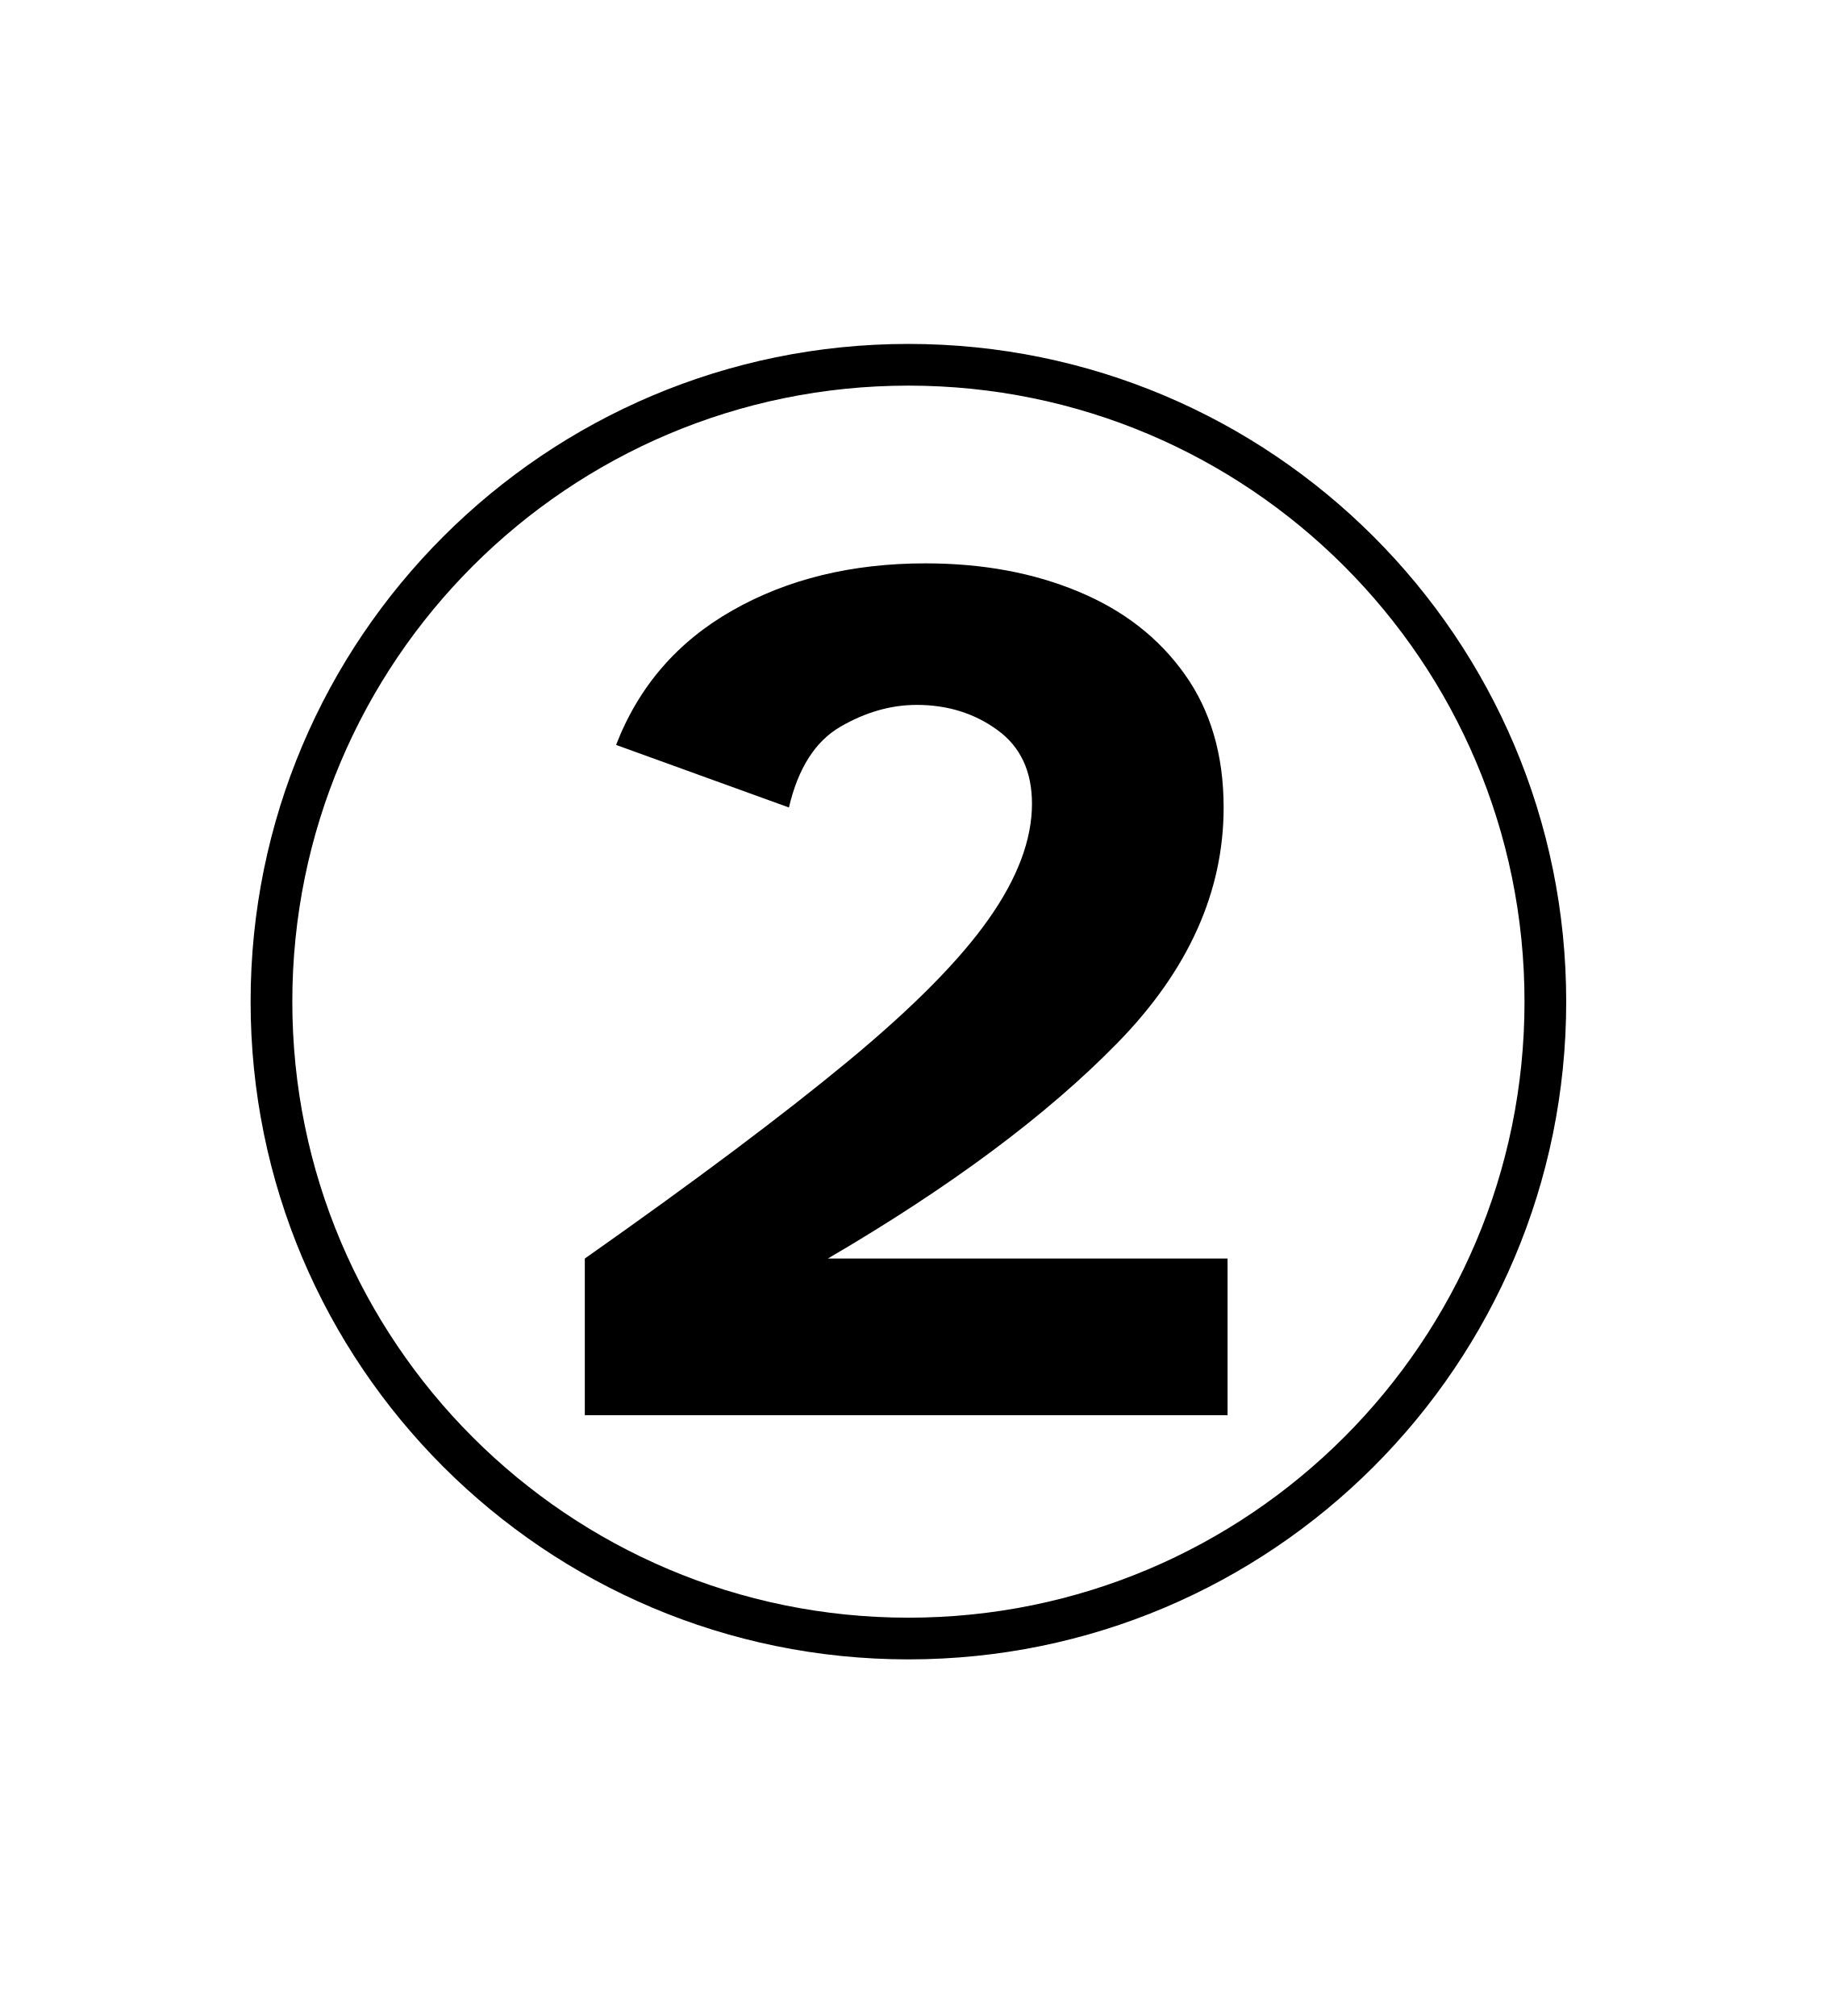
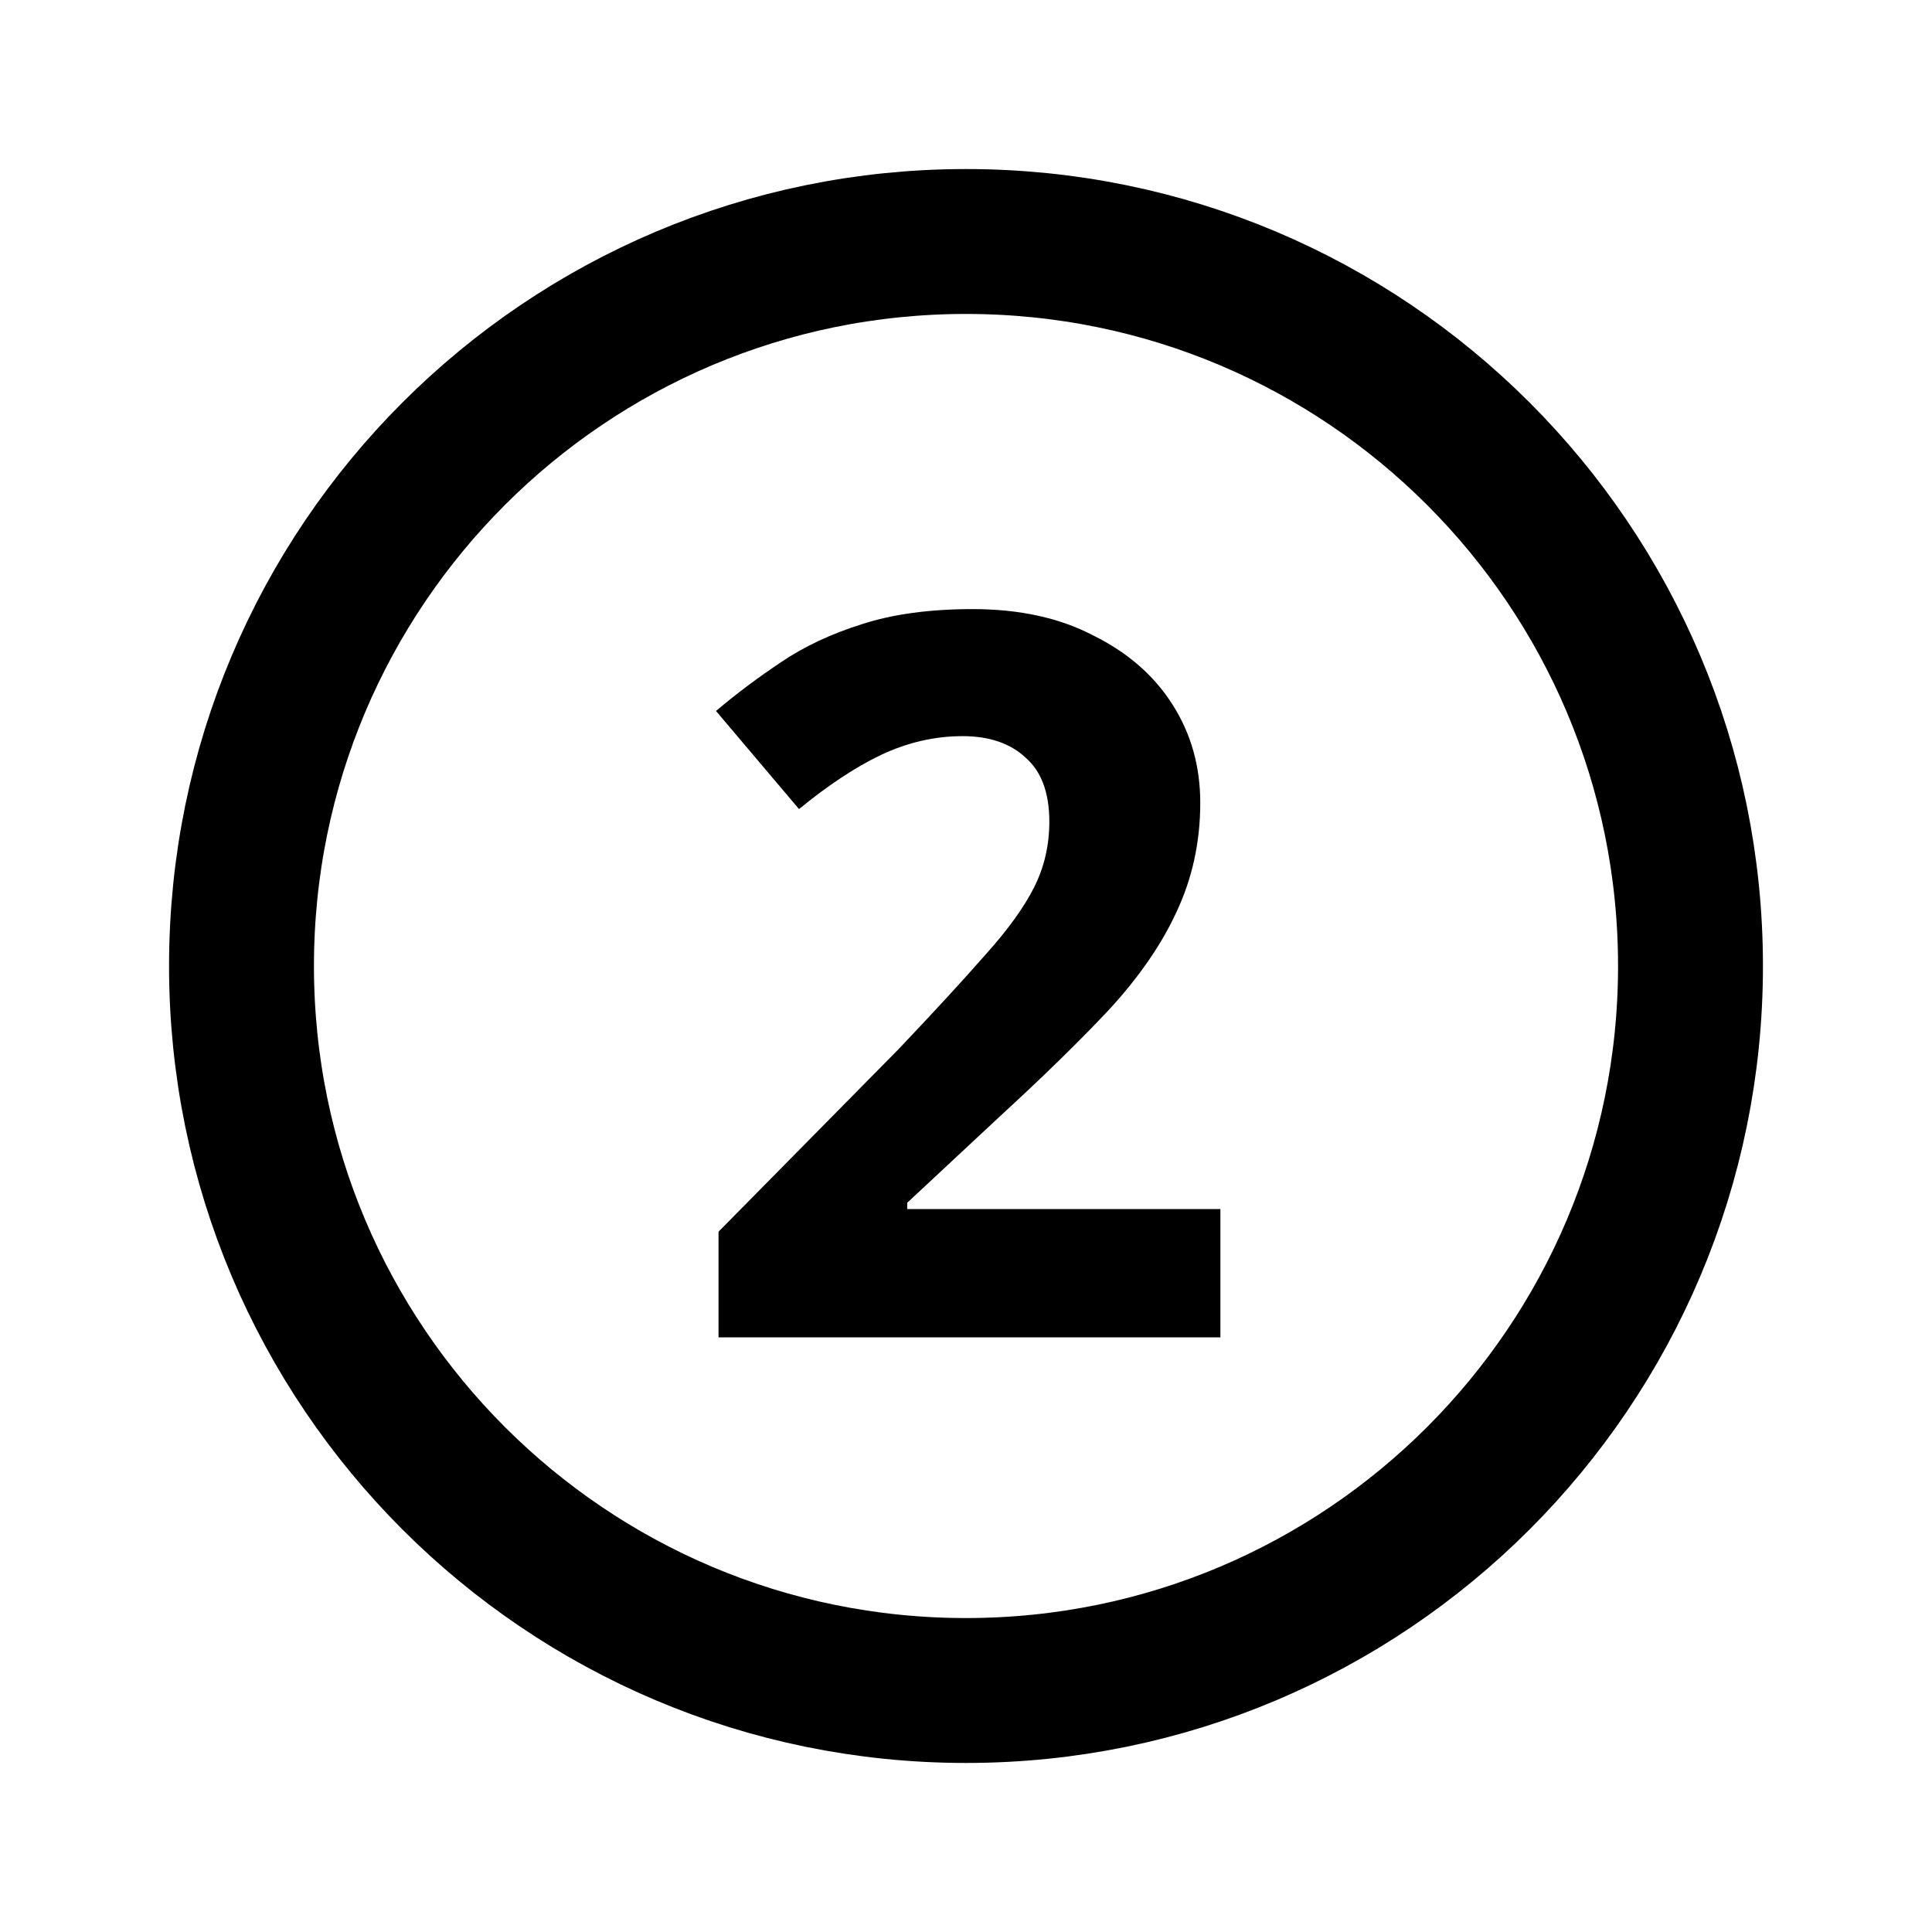
- <svg xmlns="http://www.w3.org/2000/svg" width="175" zoomAndPan="magnify" viewBox="0 0 131.25 144" height="192" preserveAspectRatio="xMidYMid meet" version="1.2">
+ <svg xmlns="http://www.w3.org/2000/svg" viewBox="0 0 24 24" width="24" height="24" role="img" aria-label="Tonic shape 2">
  <defs>
-     <clipPath id="af2f53afe5">
-       <path d="M 17.898 24.566 L 111.859 24.566 L 111.859 118.527 L 17.898 118.527 Z M 17.898 24.566 " />
-     </clipPath>
-     <clipPath id="c8dd529e93">
-       <path d="M 64.879 24.566 C 38.934 24.566 17.898 45.602 17.898 71.547 C 17.898 97.496 38.934 118.527 64.879 118.527 C 90.828 118.527 111.859 97.496 111.859 71.547 C 111.859 45.602 90.828 24.566 64.879 24.566 Z M 64.879 24.566 " />
-     </clipPath>
+     <style>
+       @font-face {
+         font-family: "Atkinson Hyperlegible Next";
+         src: url("../../fonts/atkinsonHyperlegibleNextBold.otf") format("opentype");
+         font-style: normal;
+         font-weight: 700;
+       }
+       .ring {
+         fill: none;
+         stroke: #000;
+         stroke-width: 1.8;
+       }
+       .digit {
+         fill: #000;
+         font-family: "Atkinson Hyperlegible Next", "Atkinson Hyperlegible", system-ui, sans-serif;
+         font-weight: 700;
+         font-size: 12.5px;
+         text-anchor: middle;
+         dominant-baseline: middle;
+       }
+     </style>
  </defs>
-   <g id="4829c2bf70">
-     <g clip-rule="nonzero" clip-path="url(#af2f53afe5)">
-       <g clip-rule="nonzero" clip-path="url(#c8dd529e93)">
-         <path style="fill:none;stroke-width:8;stroke-linecap:butt;stroke-linejoin:miter;stroke:#000000;stroke-opacity:1;stroke-miterlimit:4;" d="M 63.093 0.001 C 28.25 0.001 0.001 28.25 0.001 63.094 C 0.001 97.942 28.25 126.186 63.093 126.186 C 97.942 126.186 126.186 97.942 126.186 63.094 C 126.186 28.25 97.942 0.001 63.093 0.001 Z M 63.093 0.001 " transform="matrix(0.744631,0,0,0.744631,17.89773,24.56543)" />
-       </g>
-     </g>
-     <g style="fill:#000000;fill-opacity:1;">
-       <g transform="translate(38.72015, 101.0838)">
-         <path style="stroke:none" d="M 3.047 0 L 3.047 -11.188 C 10.922 -16.727 17.18 -21.422 21.828 -25.266 C 26.484 -29.117 29.836 -32.508 31.891 -35.438 C 33.953 -38.363 34.984 -41.109 34.984 -43.672 C 34.984 -45.992 34.16 -47.75 32.516 -48.938 C 30.879 -50.133 28.957 -50.734 26.75 -50.734 C 24.906 -50.734 23.086 -50.211 21.297 -49.172 C 19.504 -48.129 18.281 -46.207 17.625 -43.406 L 5.281 -47.875 C 6.895 -52.051 9.664 -55.254 13.594 -57.484 C 17.531 -59.723 22.125 -60.844 27.375 -60.844 C 31.438 -60.844 35.078 -60.172 38.297 -58.828 C 41.516 -57.492 44.047 -55.523 45.891 -52.922 C 47.742 -50.328 48.672 -47.156 48.672 -43.406 C 48.672 -37.375 46.148 -31.773 41.109 -26.609 C 36.078 -21.453 29.176 -16.312 20.406 -11.188 L 48.953 -11.188 L 48.953 0 Z M 3.047 0 " />
-       </g>
-     </g>
-   </g>
+   <circle class="ring" cx="12" cy="12" r="9" />
+   <text class="digit" x="12" y="12.2">2</text>
</svg>
